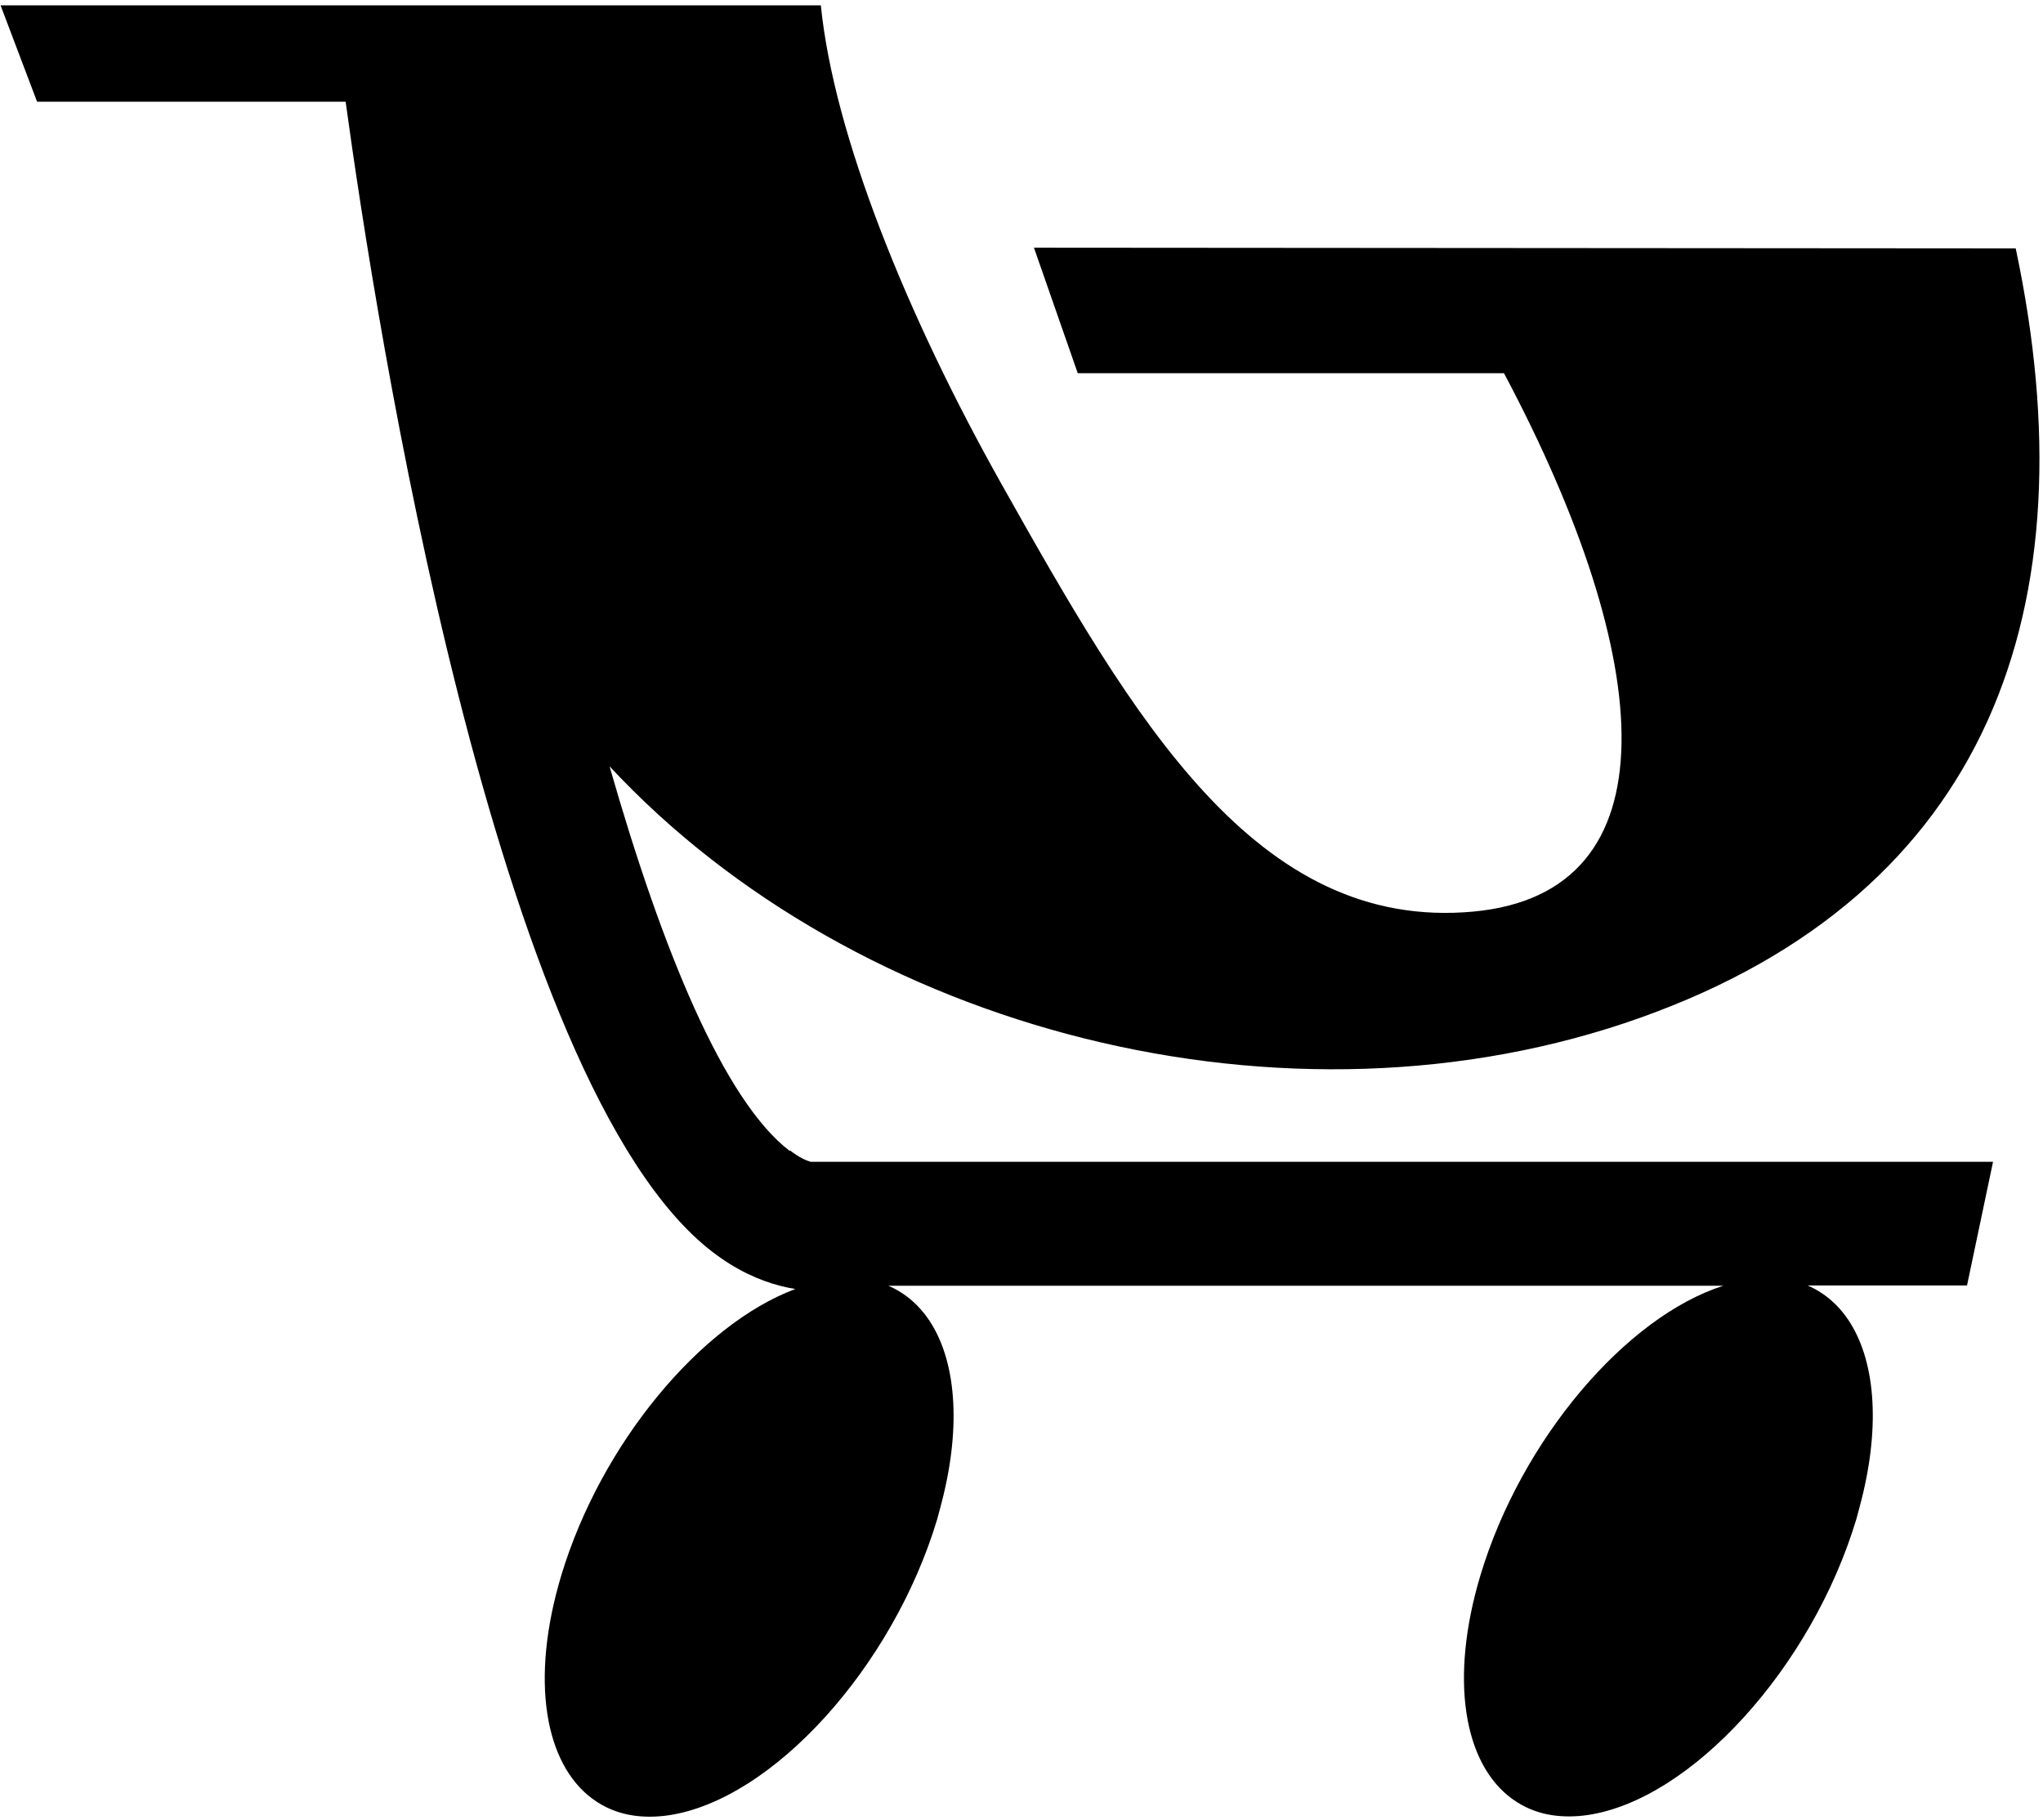
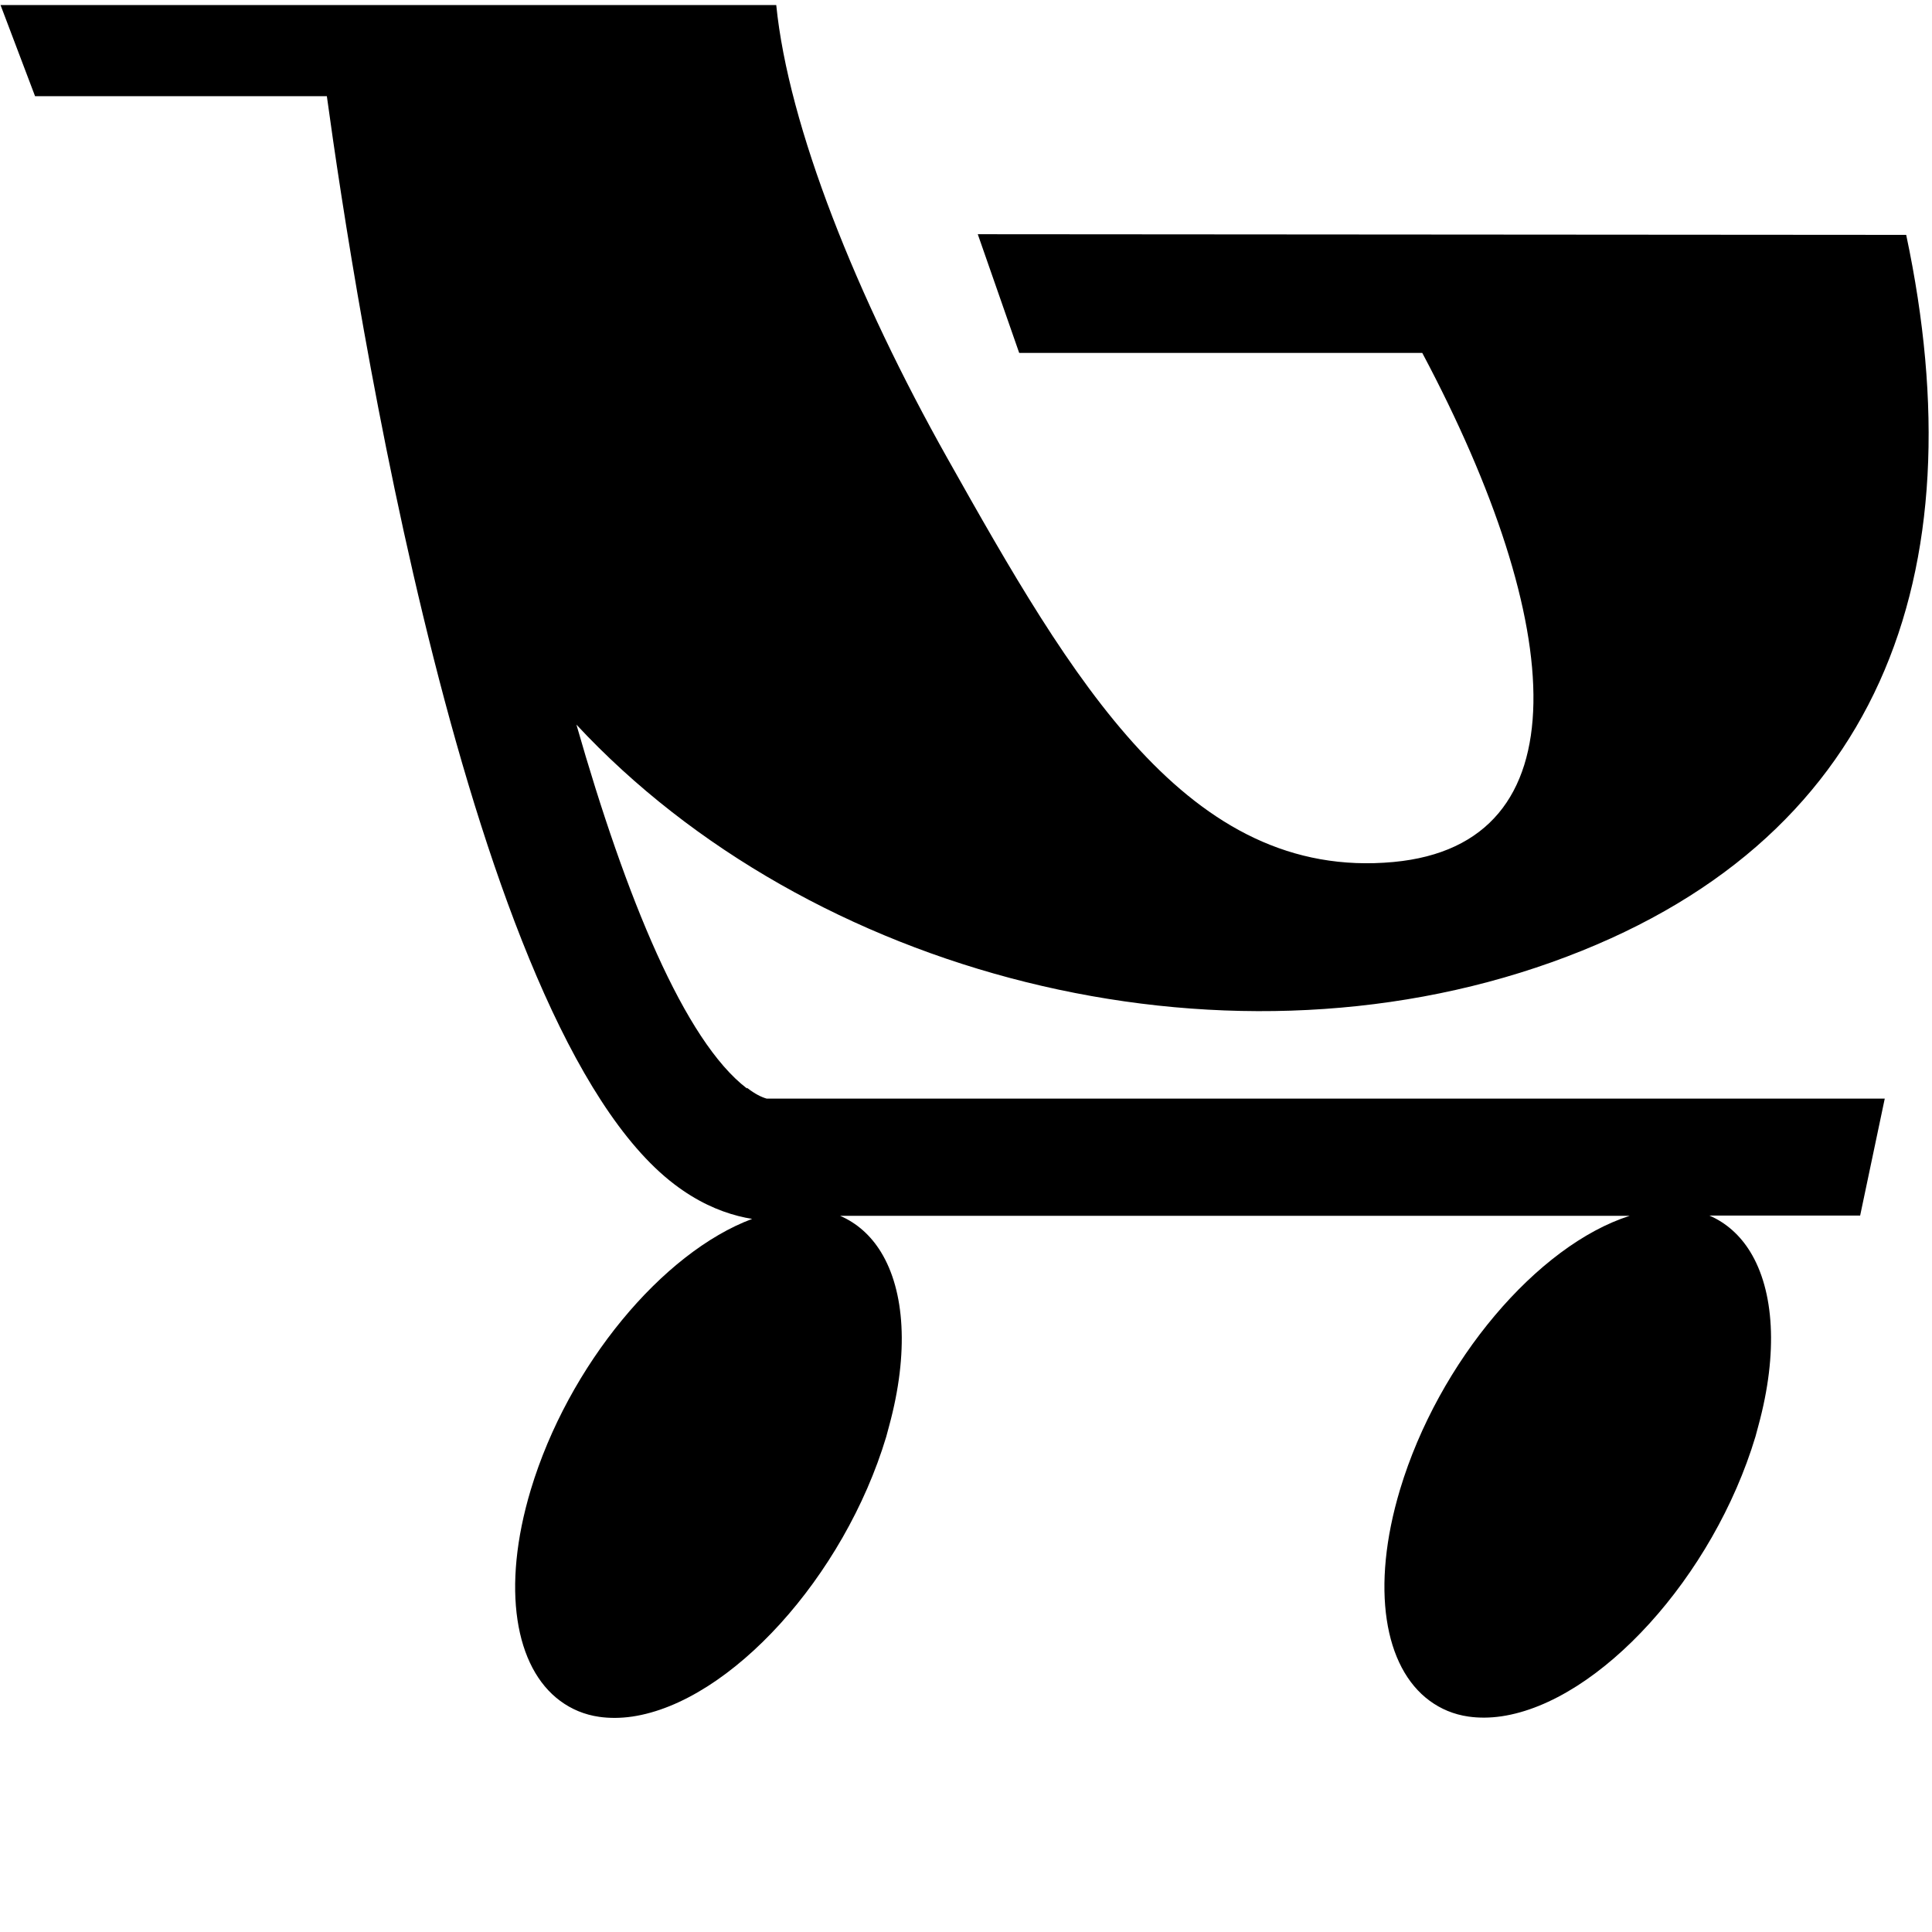
- <svg xmlns="http://www.w3.org/2000/svg" width="146" height="130" viewBox="0 0 146 130" fill="none">
+ <svg xmlns="http://www.w3.org/2000/svg" width="146" height="146" viewBox="0 0 146 146" fill="black">
  <path d="M56.44 82.25C51.74 78.66 47.32 67.91 43.56 54.76C61.18 73.7 92 81.73 117.27 72.71C142.14 63.83 149.5 43.42 144.05 17.75L73.89 17.7L77.02 26.67H107.48C118.43 47.27 119.65 63.8 105.31 65.14C89.75 66.59 80.98 51.32 71.61 34.66C64.74 22.45 59.58 9.57 58.66 0.38H0.04L2.65 7.27H24.7C26.83 22.82 35.34 77.56 50.94 89.48C52.64 90.78 54.29 91.51 55.78 91.89L55.82 91.9C56.17 91.99 56.51 92.06 56.84 92.11C50.07 94.64 42.95 103.16 40.11 112.58C37.87 120.04 38.93 126.03 42.34 128.54C43.18 129.16 44.16 129.58 45.28 129.74C46.05 129.85 46.89 129.85 47.78 129.72C55.2 128.62 63.79 119.15 66.97 108.58C67.05 108.3 67.11 108.04 67.19 107.76C68.7 102.22 68.37 97.54 66.57 94.61C65.8 93.36 64.76 92.43 63.49 91.88H123.15C116.2 94.1 108.72 102.86 105.8 112.56C103.56 120.02 104.62 126.01 108.03 128.52C108.87 129.14 109.85 129.56 110.97 129.72C111.74 129.83 112.58 129.83 113.47 129.7C120.89 128.6 129.48 119.13 132.66 108.56C132.74 108.28 132.8 108.02 132.88 107.74C134.39 102.2 134.06 97.52 132.26 94.59C131.49 93.34 130.45 92.41 129.18 91.86H140.57L142.43 83.02H57.93C57.55 82.91 57.06 82.68 56.46 82.21L56.44 82.25Z" fill="black" />
</svg>
